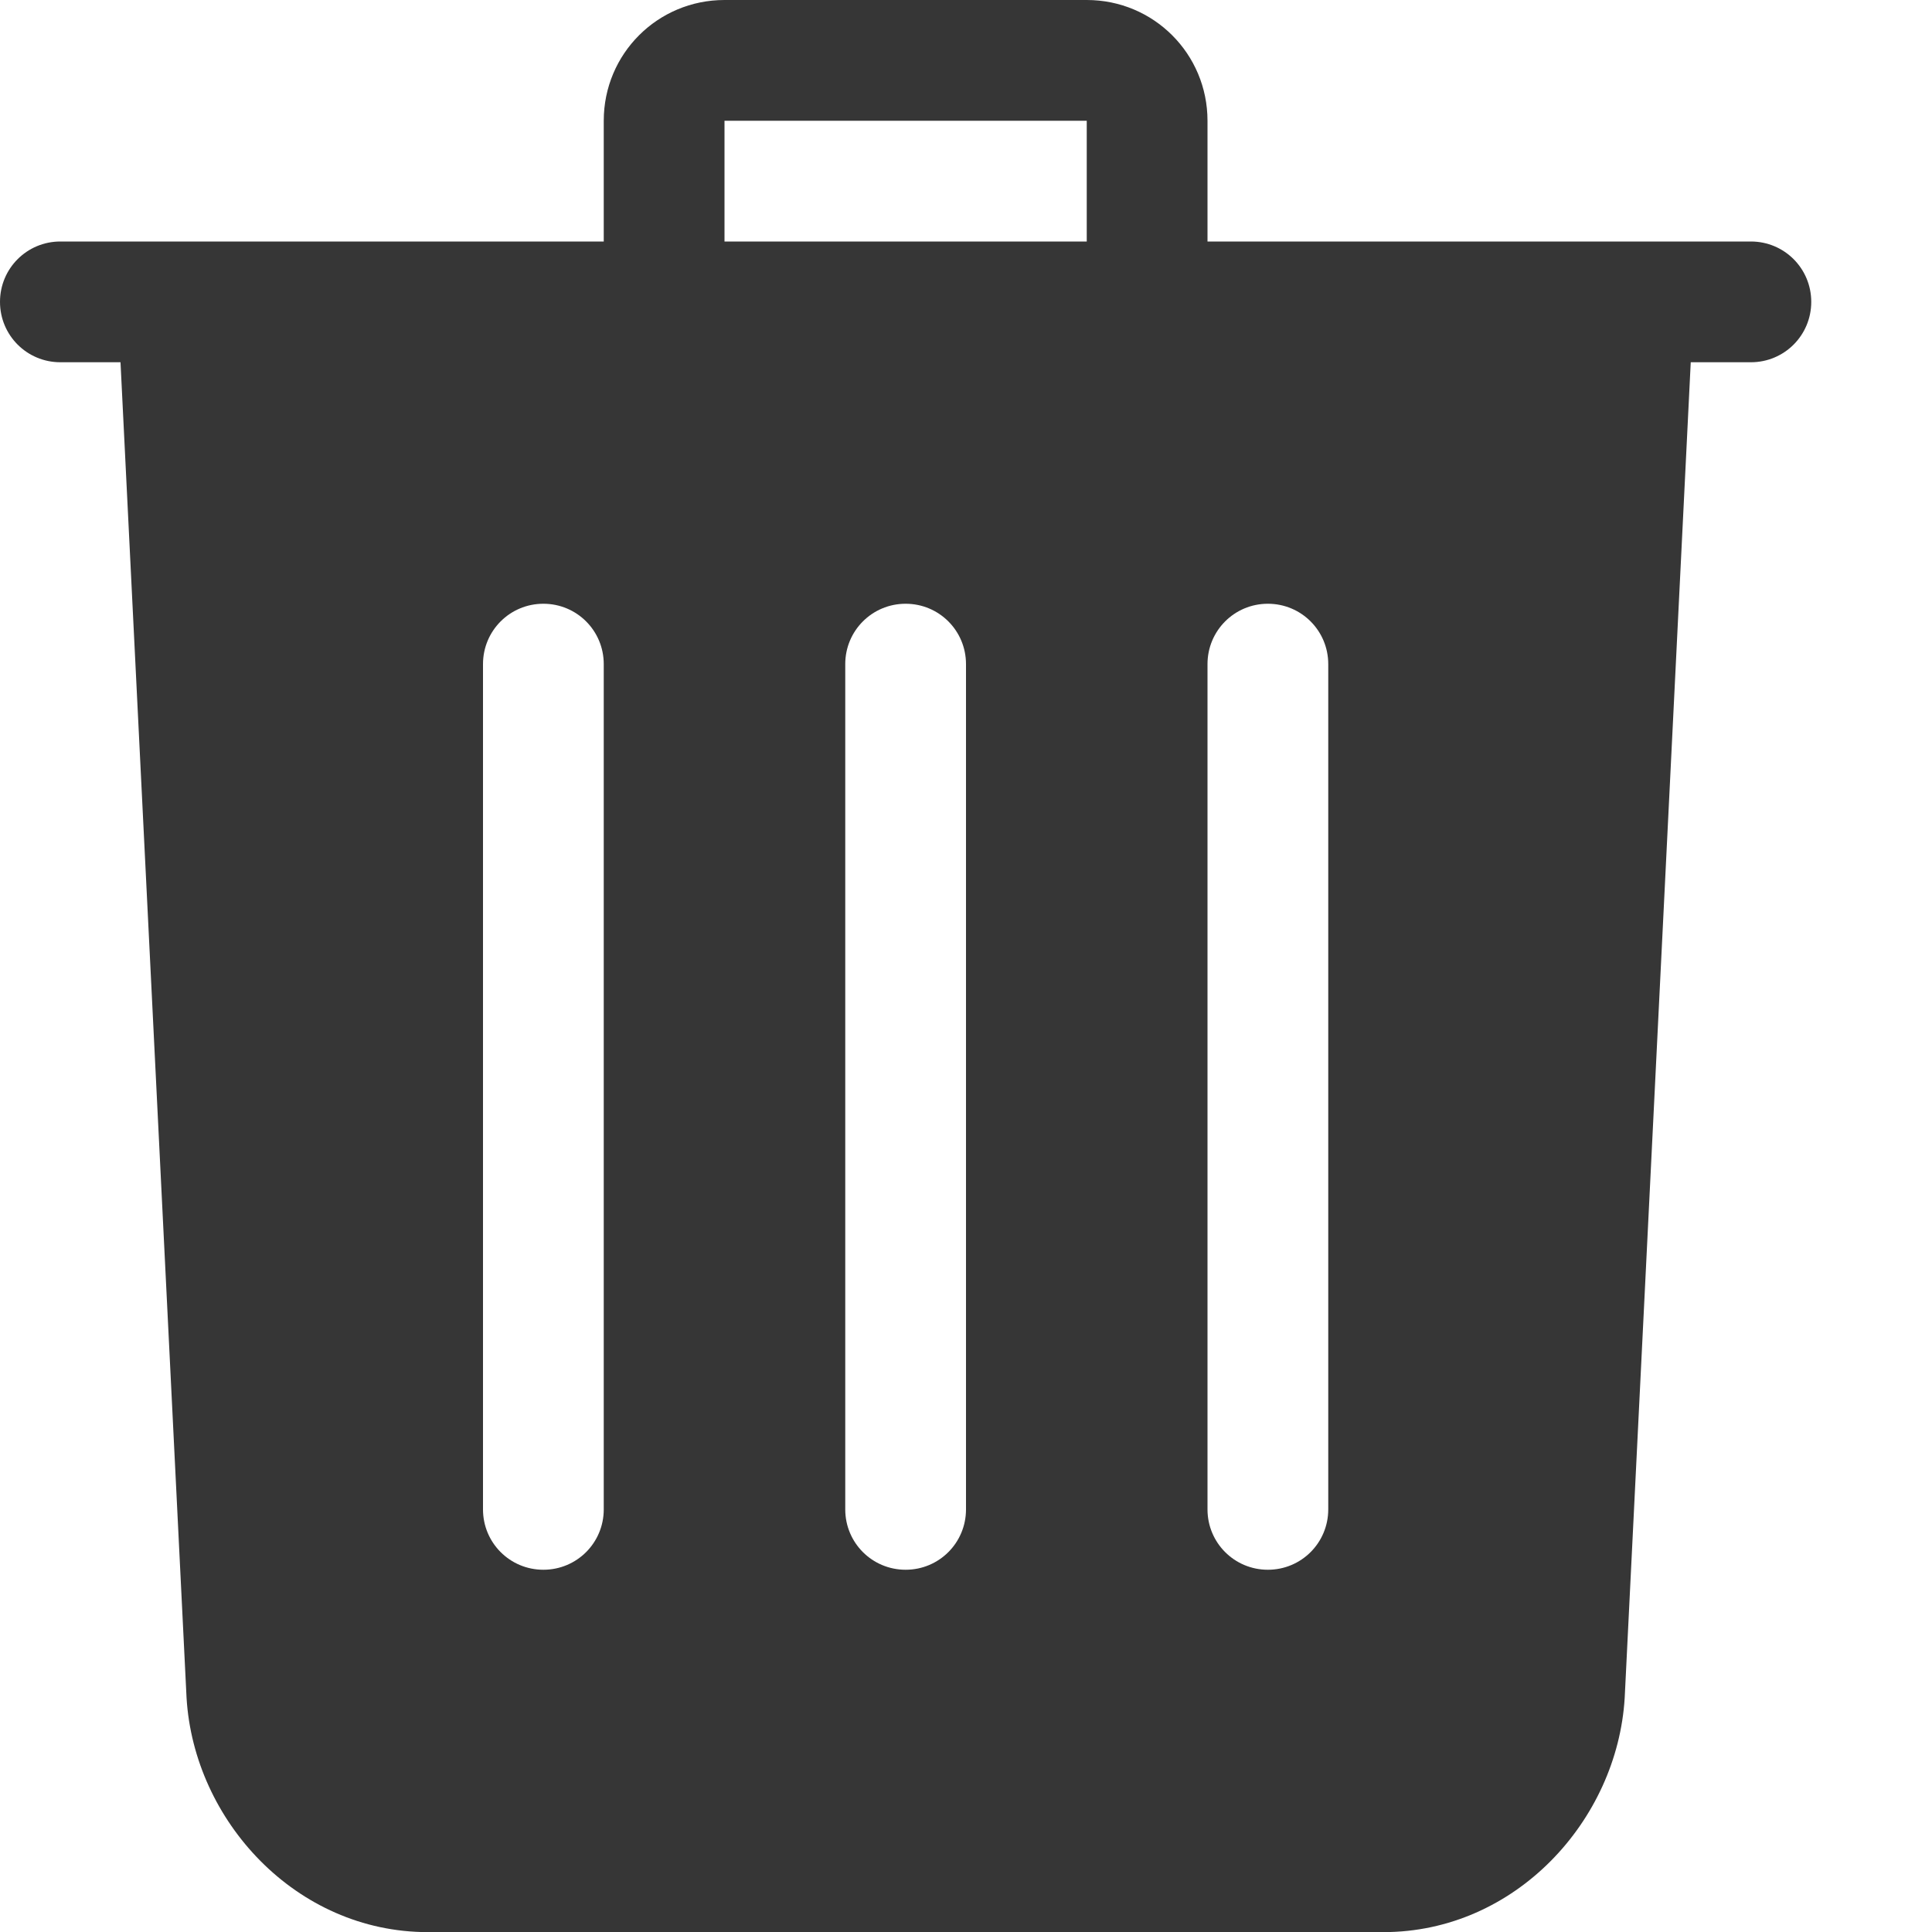
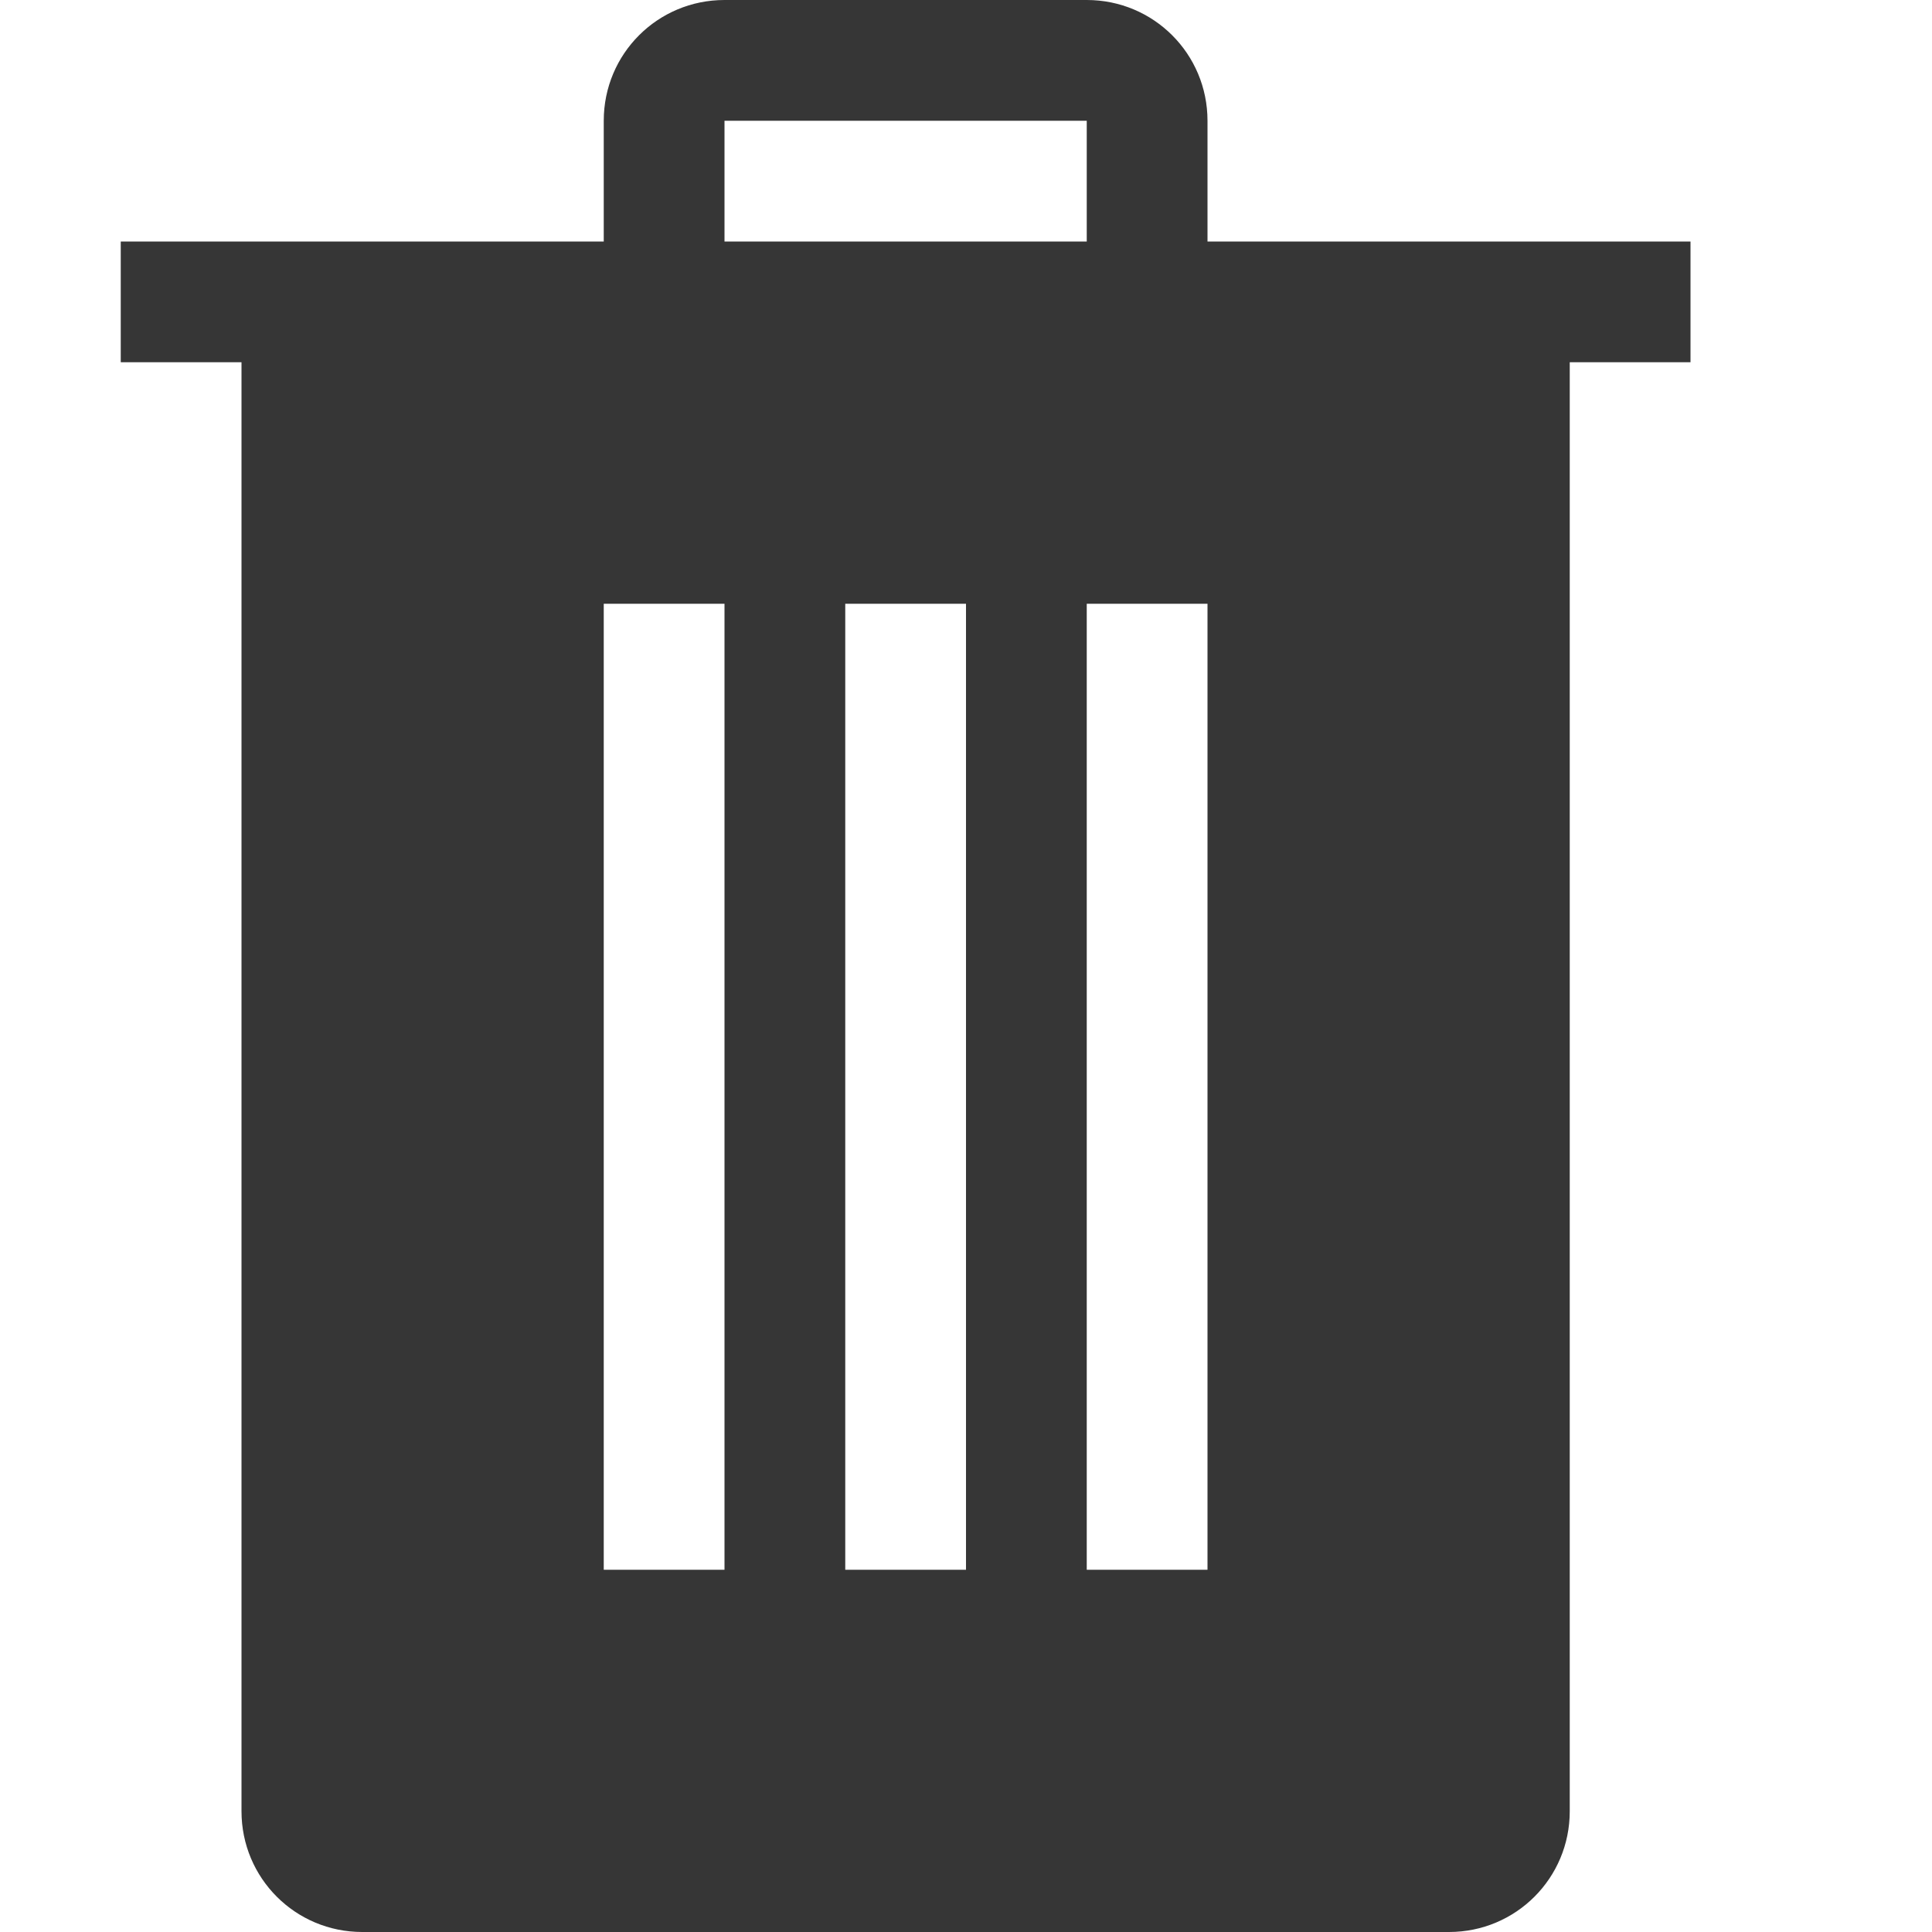
<svg xmlns="http://www.w3.org/2000/svg" width="16" height="16" version="1.1">
  <defs>
    <style id="current-color-scheme" type="text/css">.ColorScheme-Text { color:#363636; }</style>
  </defs>
-   <path d="m6 0c-0.554 0-1 0.446-1 1v1h-4.5c-0.277 0-0.5 0.223-0.5 0.5s0.223 0.5 0.5 0.5h0.498l0.547 11.061c0.061 1.016 0.906 1.94 1.998 1.94h7.914c1.092 0 1.937-0.924 1.998-1.94l0.547-11.061h0.498c0.277 0 0.5-0.223 0.5-0.5s-0.223-0.5-0.5-0.5h-4.5v-1c0-0.554-0.446-1-1-1h-3zm0 1h3v1h-3v-1zm-1.5 4c0.277 0 0.5 0.223 0.5 0.5v7c0 0.277-0.223 0.5-0.5 0.5s-0.5-0.223-0.5-0.5v-7c0-0.277 0.223-0.5 0.5-0.5zm3 0c0.277 0 0.5 0.223 0.5 0.5v7c0 0.277-0.223 0.5-0.5 0.5s-0.5-0.223-0.5-0.5v-7c0-0.277 0.223-0.5 0.5-0.5zm3 0c0.277 0 0.5 0.223 0.5 0.5v7c0 0.277-0.223 0.5-0.5 0.5s-0.5-0.223-0.5-0.5v-7c0-0.277 0.223-0.5 0.5-0.5z" style="fill:currentColor" class="ColorScheme-Text" />
+   <path d="m6 0c-0.554 0-1 0.446-1 1v1h-4v1h1v12c0 0.554 0.446 1 1 1h9c0.554 0 1-0.446 1-1v-12h1v-1h-4v-1c0-0.554-0.446-1-1-1h-3zm0 1h3v1h-3v-1zm-1 4h1v8h-1v-8zm2 0h1v8h-1v-8zm2 0h1v8h-1v-8z" style="fill:currentColor" class="ColorScheme-Text" />
</svg>
